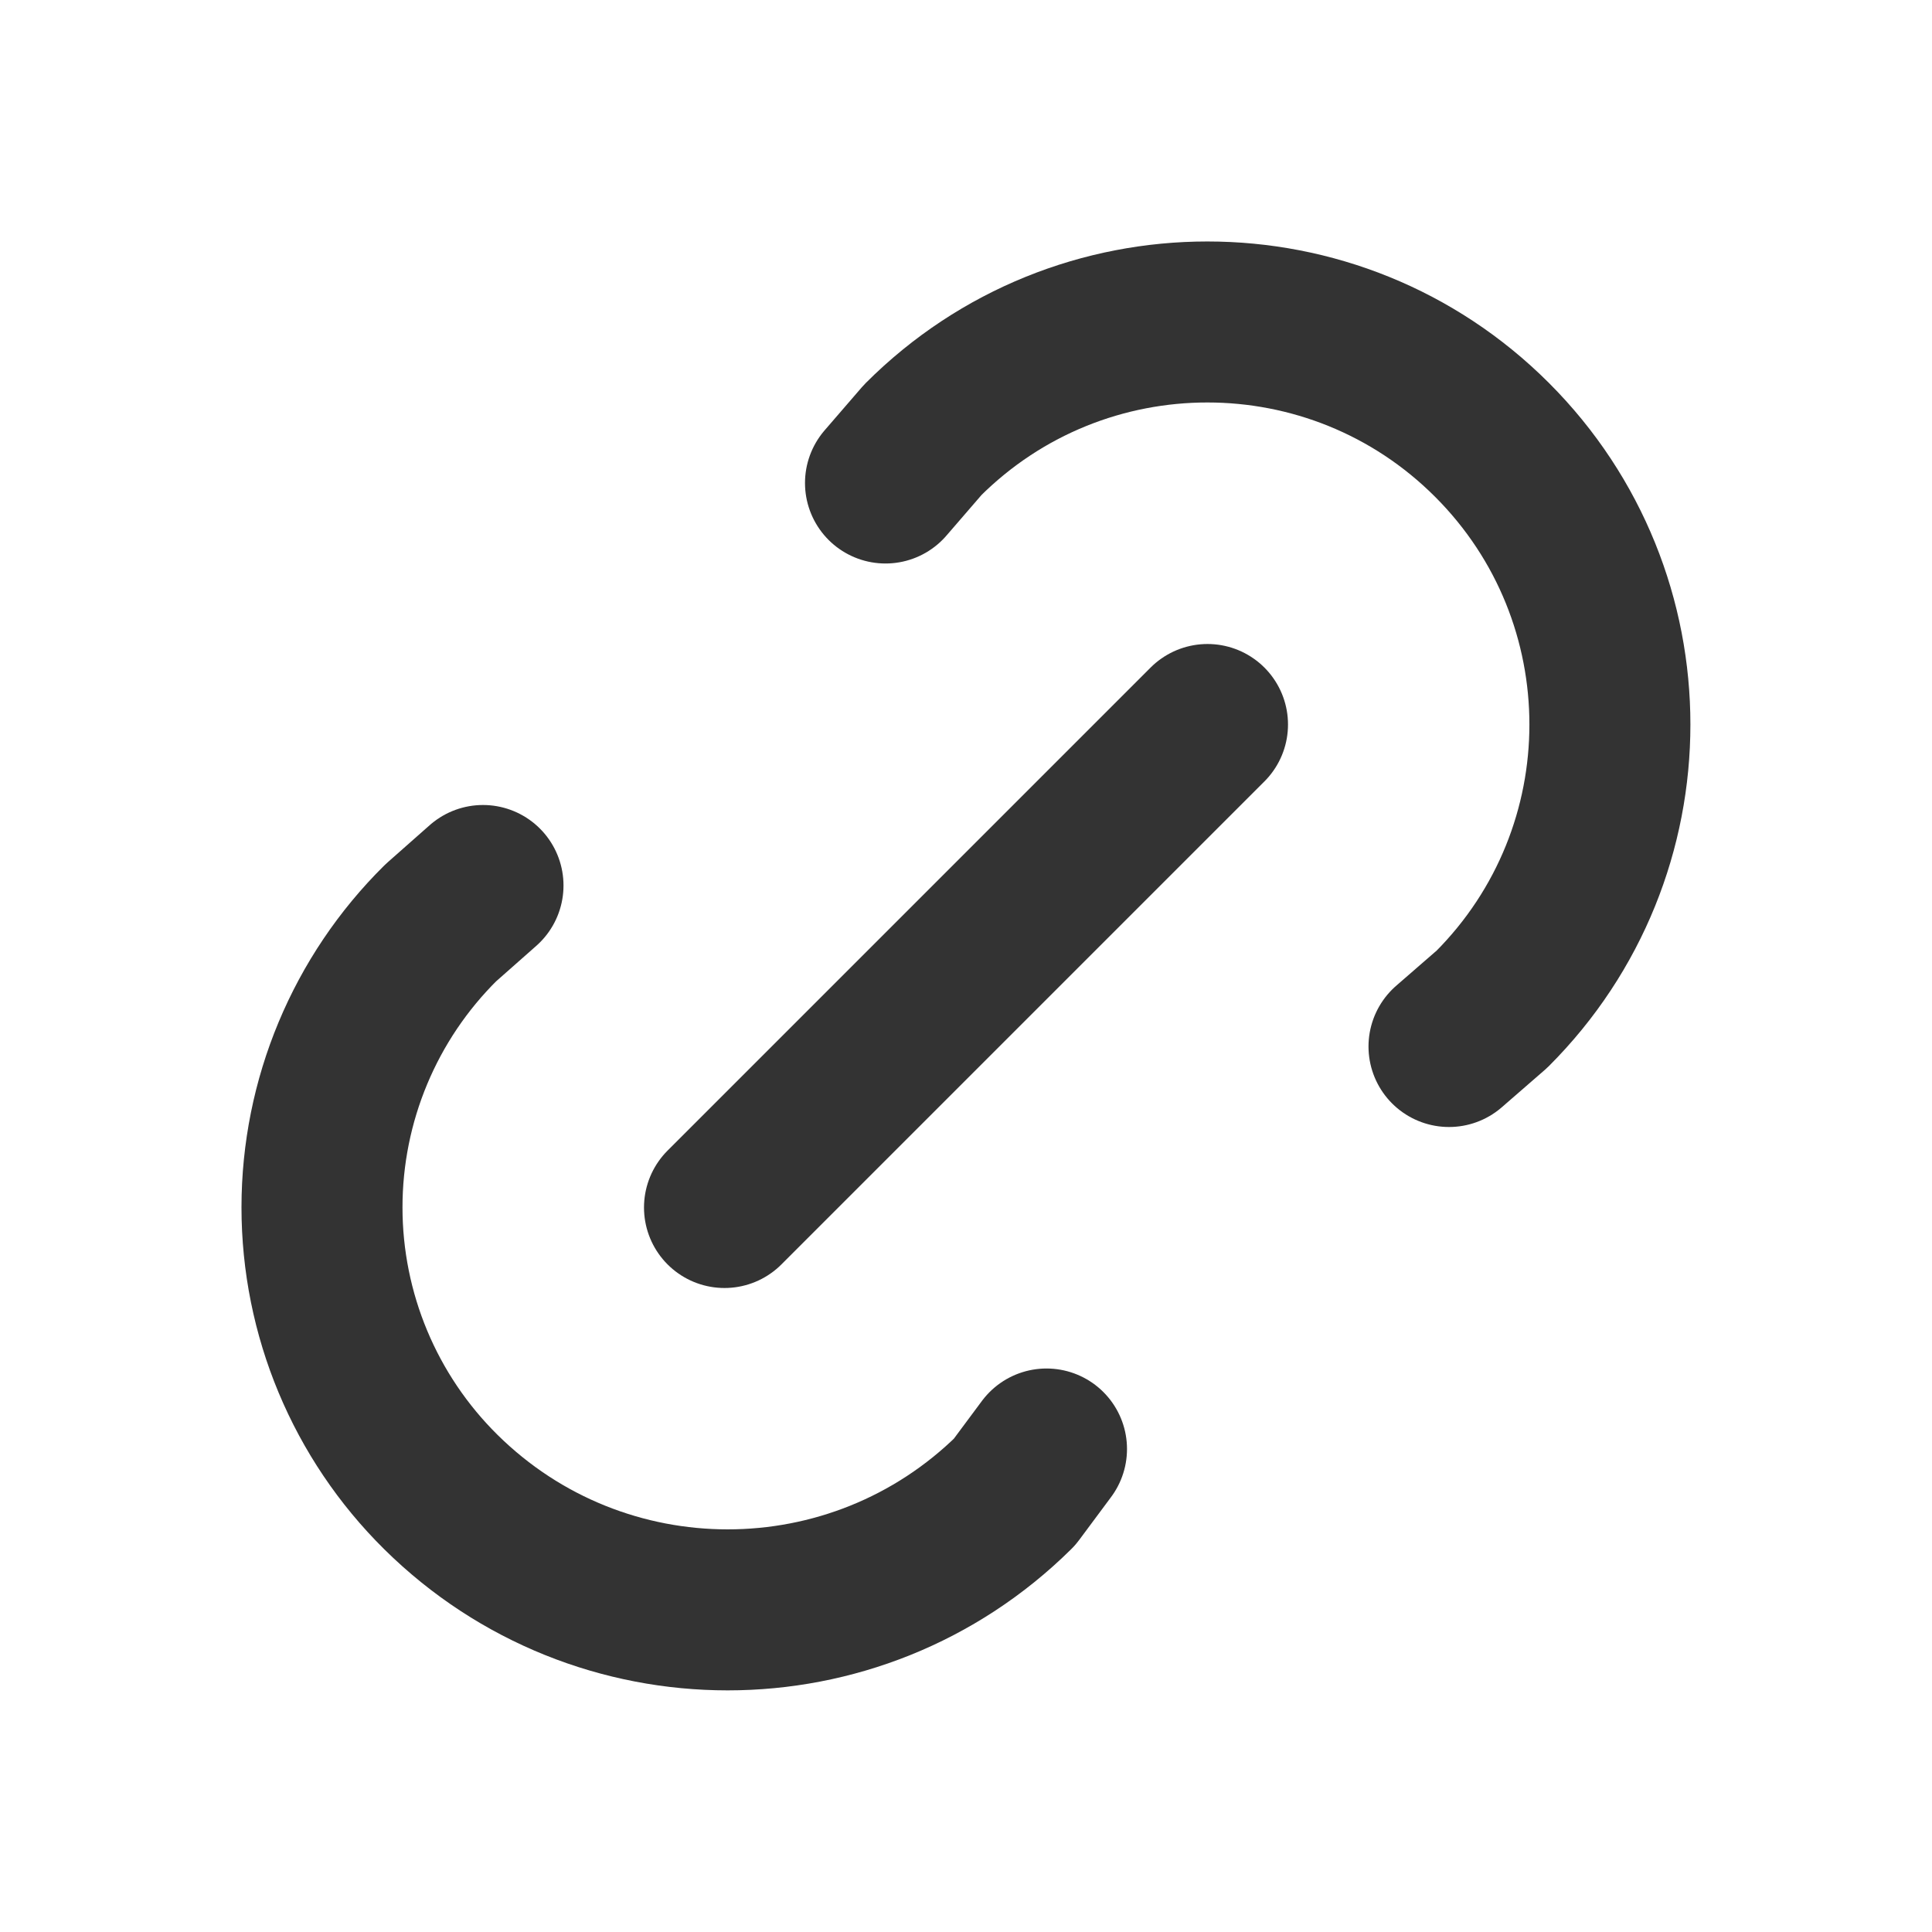
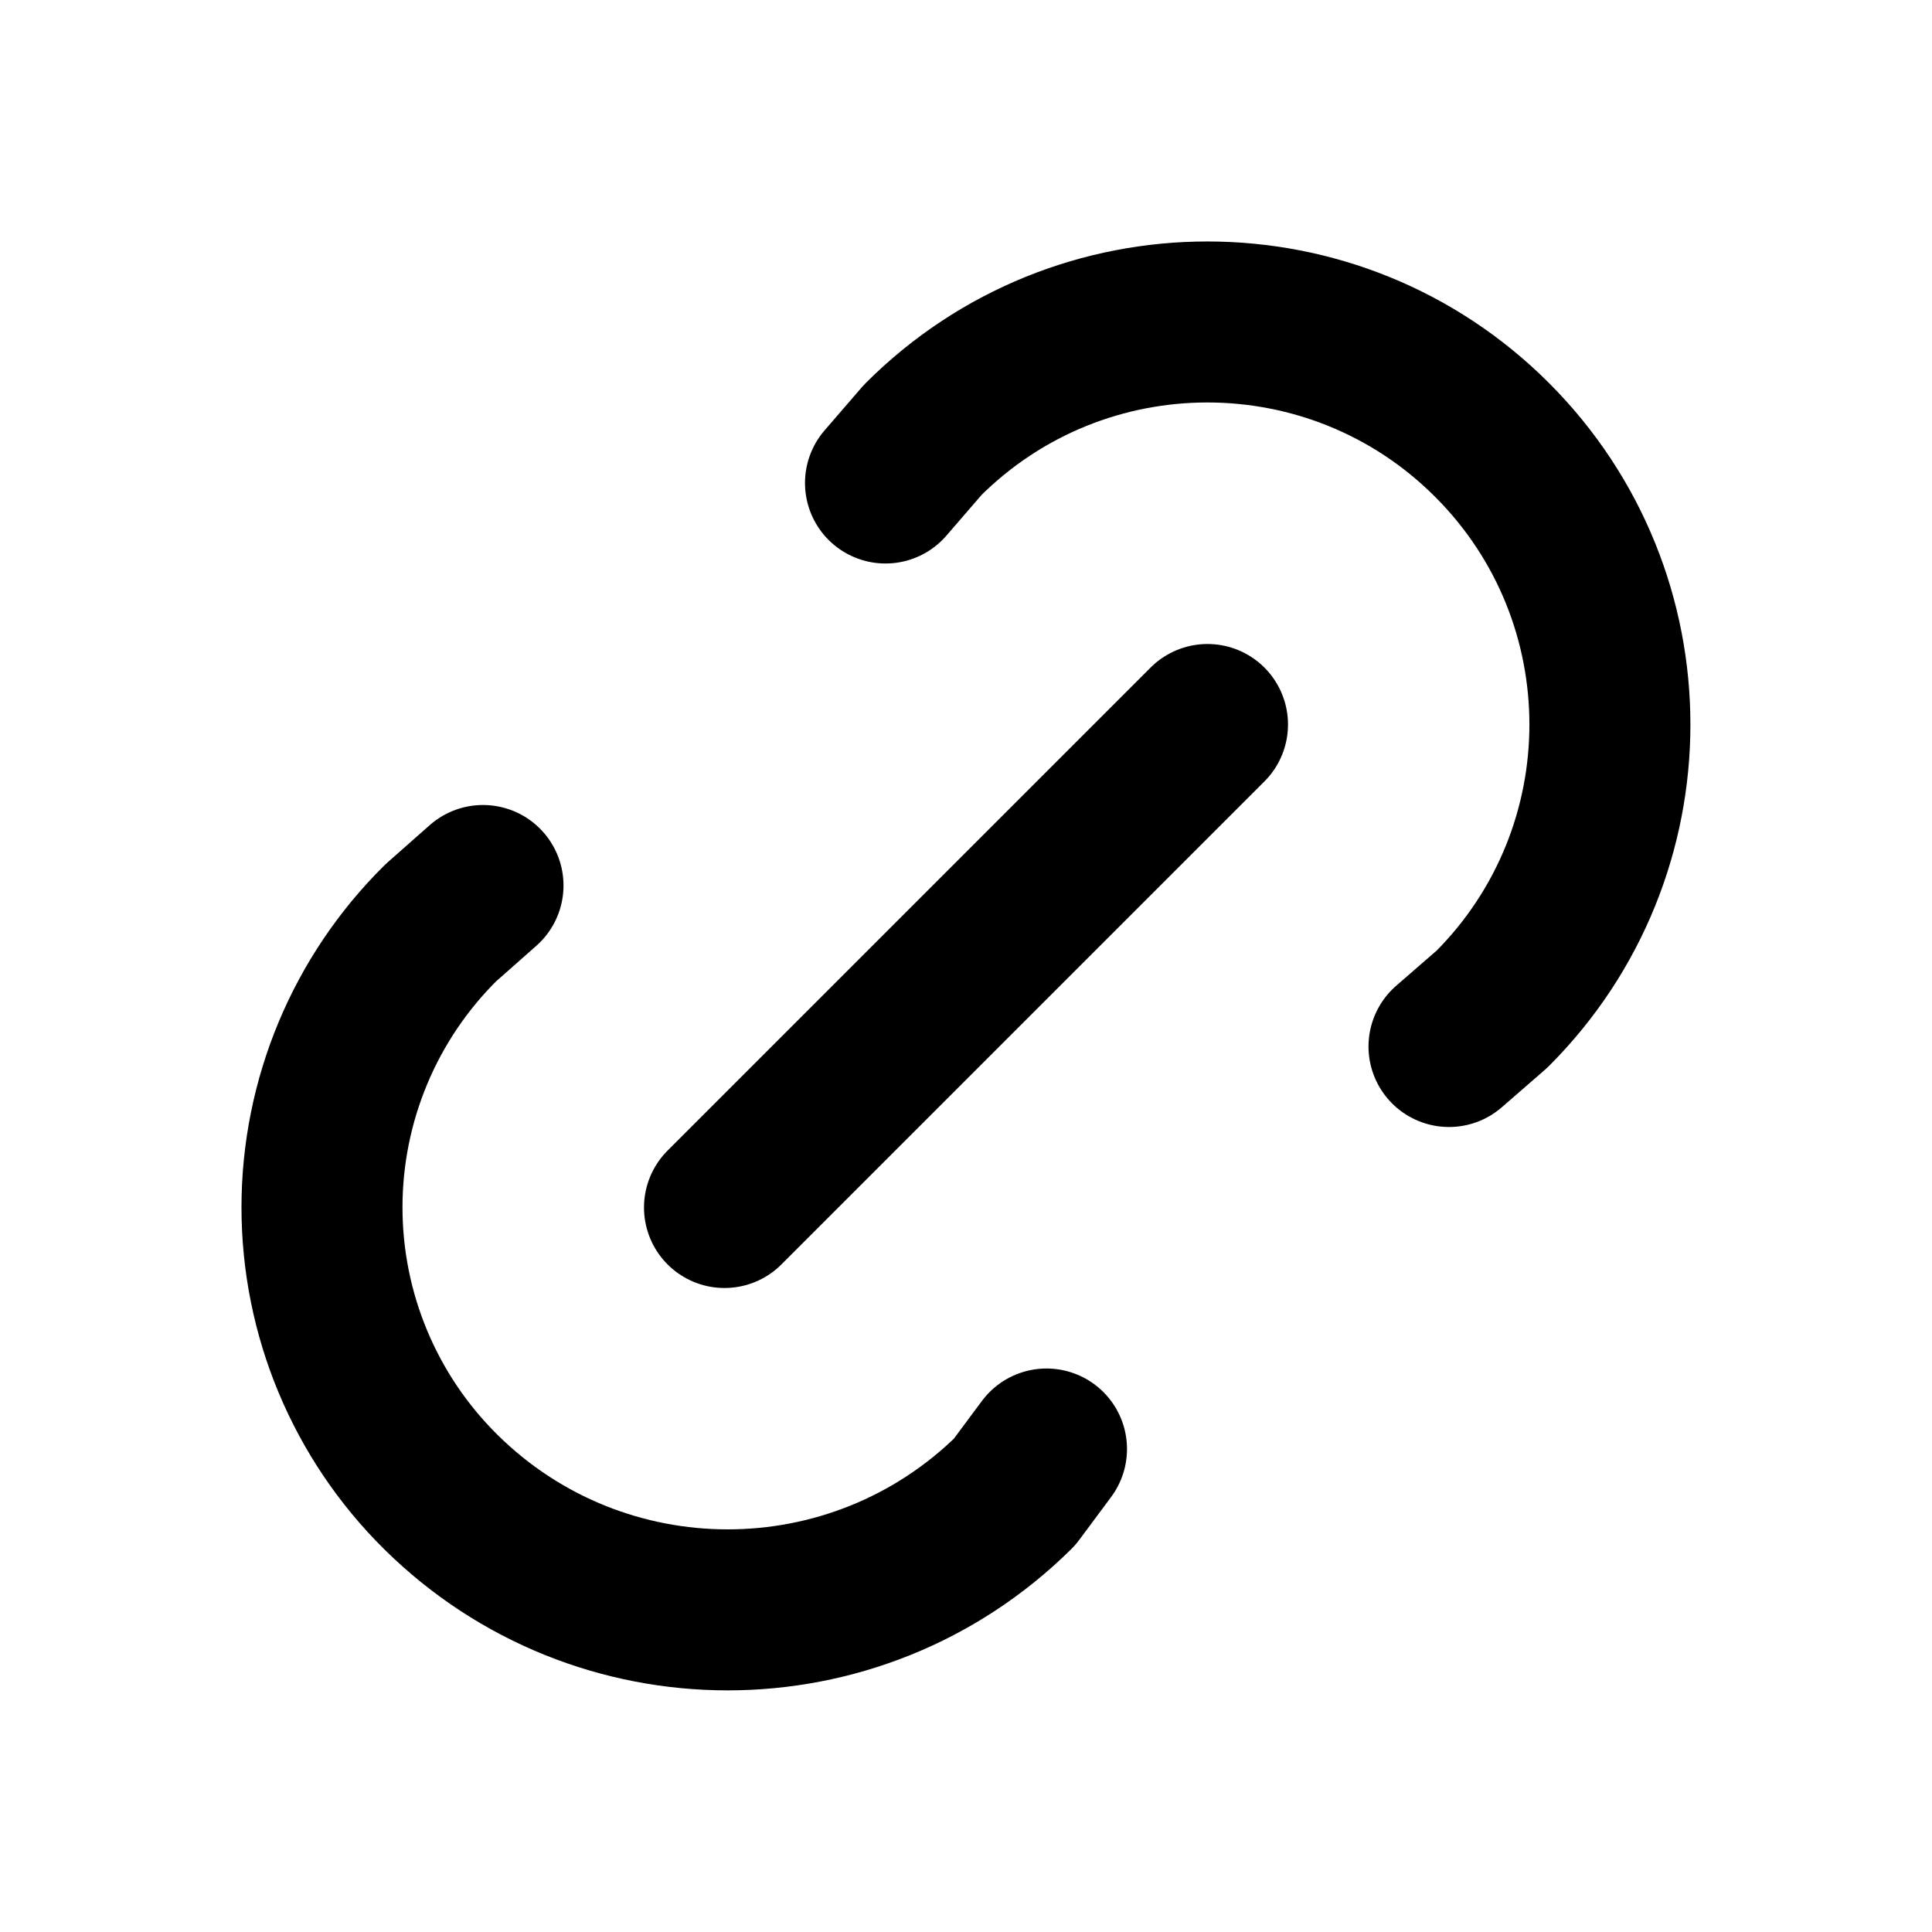
- <svg xmlns="http://www.w3.org/2000/svg" width="24" height="24" viewBox="0 0 24 24" fill="none" stroke="#333" stroke-width="2" stroke-linecap="round" stroke-linejoin="round" class="icon icon-tabler icons-tabler-outline icon-tabler-link">
+ <svg xmlns="http://www.w3.org/2000/svg" width="24" height="24" viewBox="0 0 24 24" fill="none" stroke="currentColor" stroke-width="2" stroke-linecap="round" stroke-linejoin="round" class="icon icon-tabler icons-tabler-outline icon-tabler-link">
  <path stroke="none" d="M0 0h24v24H0z" fill="none" />
  <path d="M9 15l6 -6" />
  <path d="M11 6l.463 -.536a5 5 0 0 1 7.071 7.072l-.534 .464" />
  <path d="M13 18l-.397 .534a5.068 5.068 0 0 1 -7.127 0a4.972 4.972 0 0 1 0 -7.071l.524 -.463" />
</svg>
